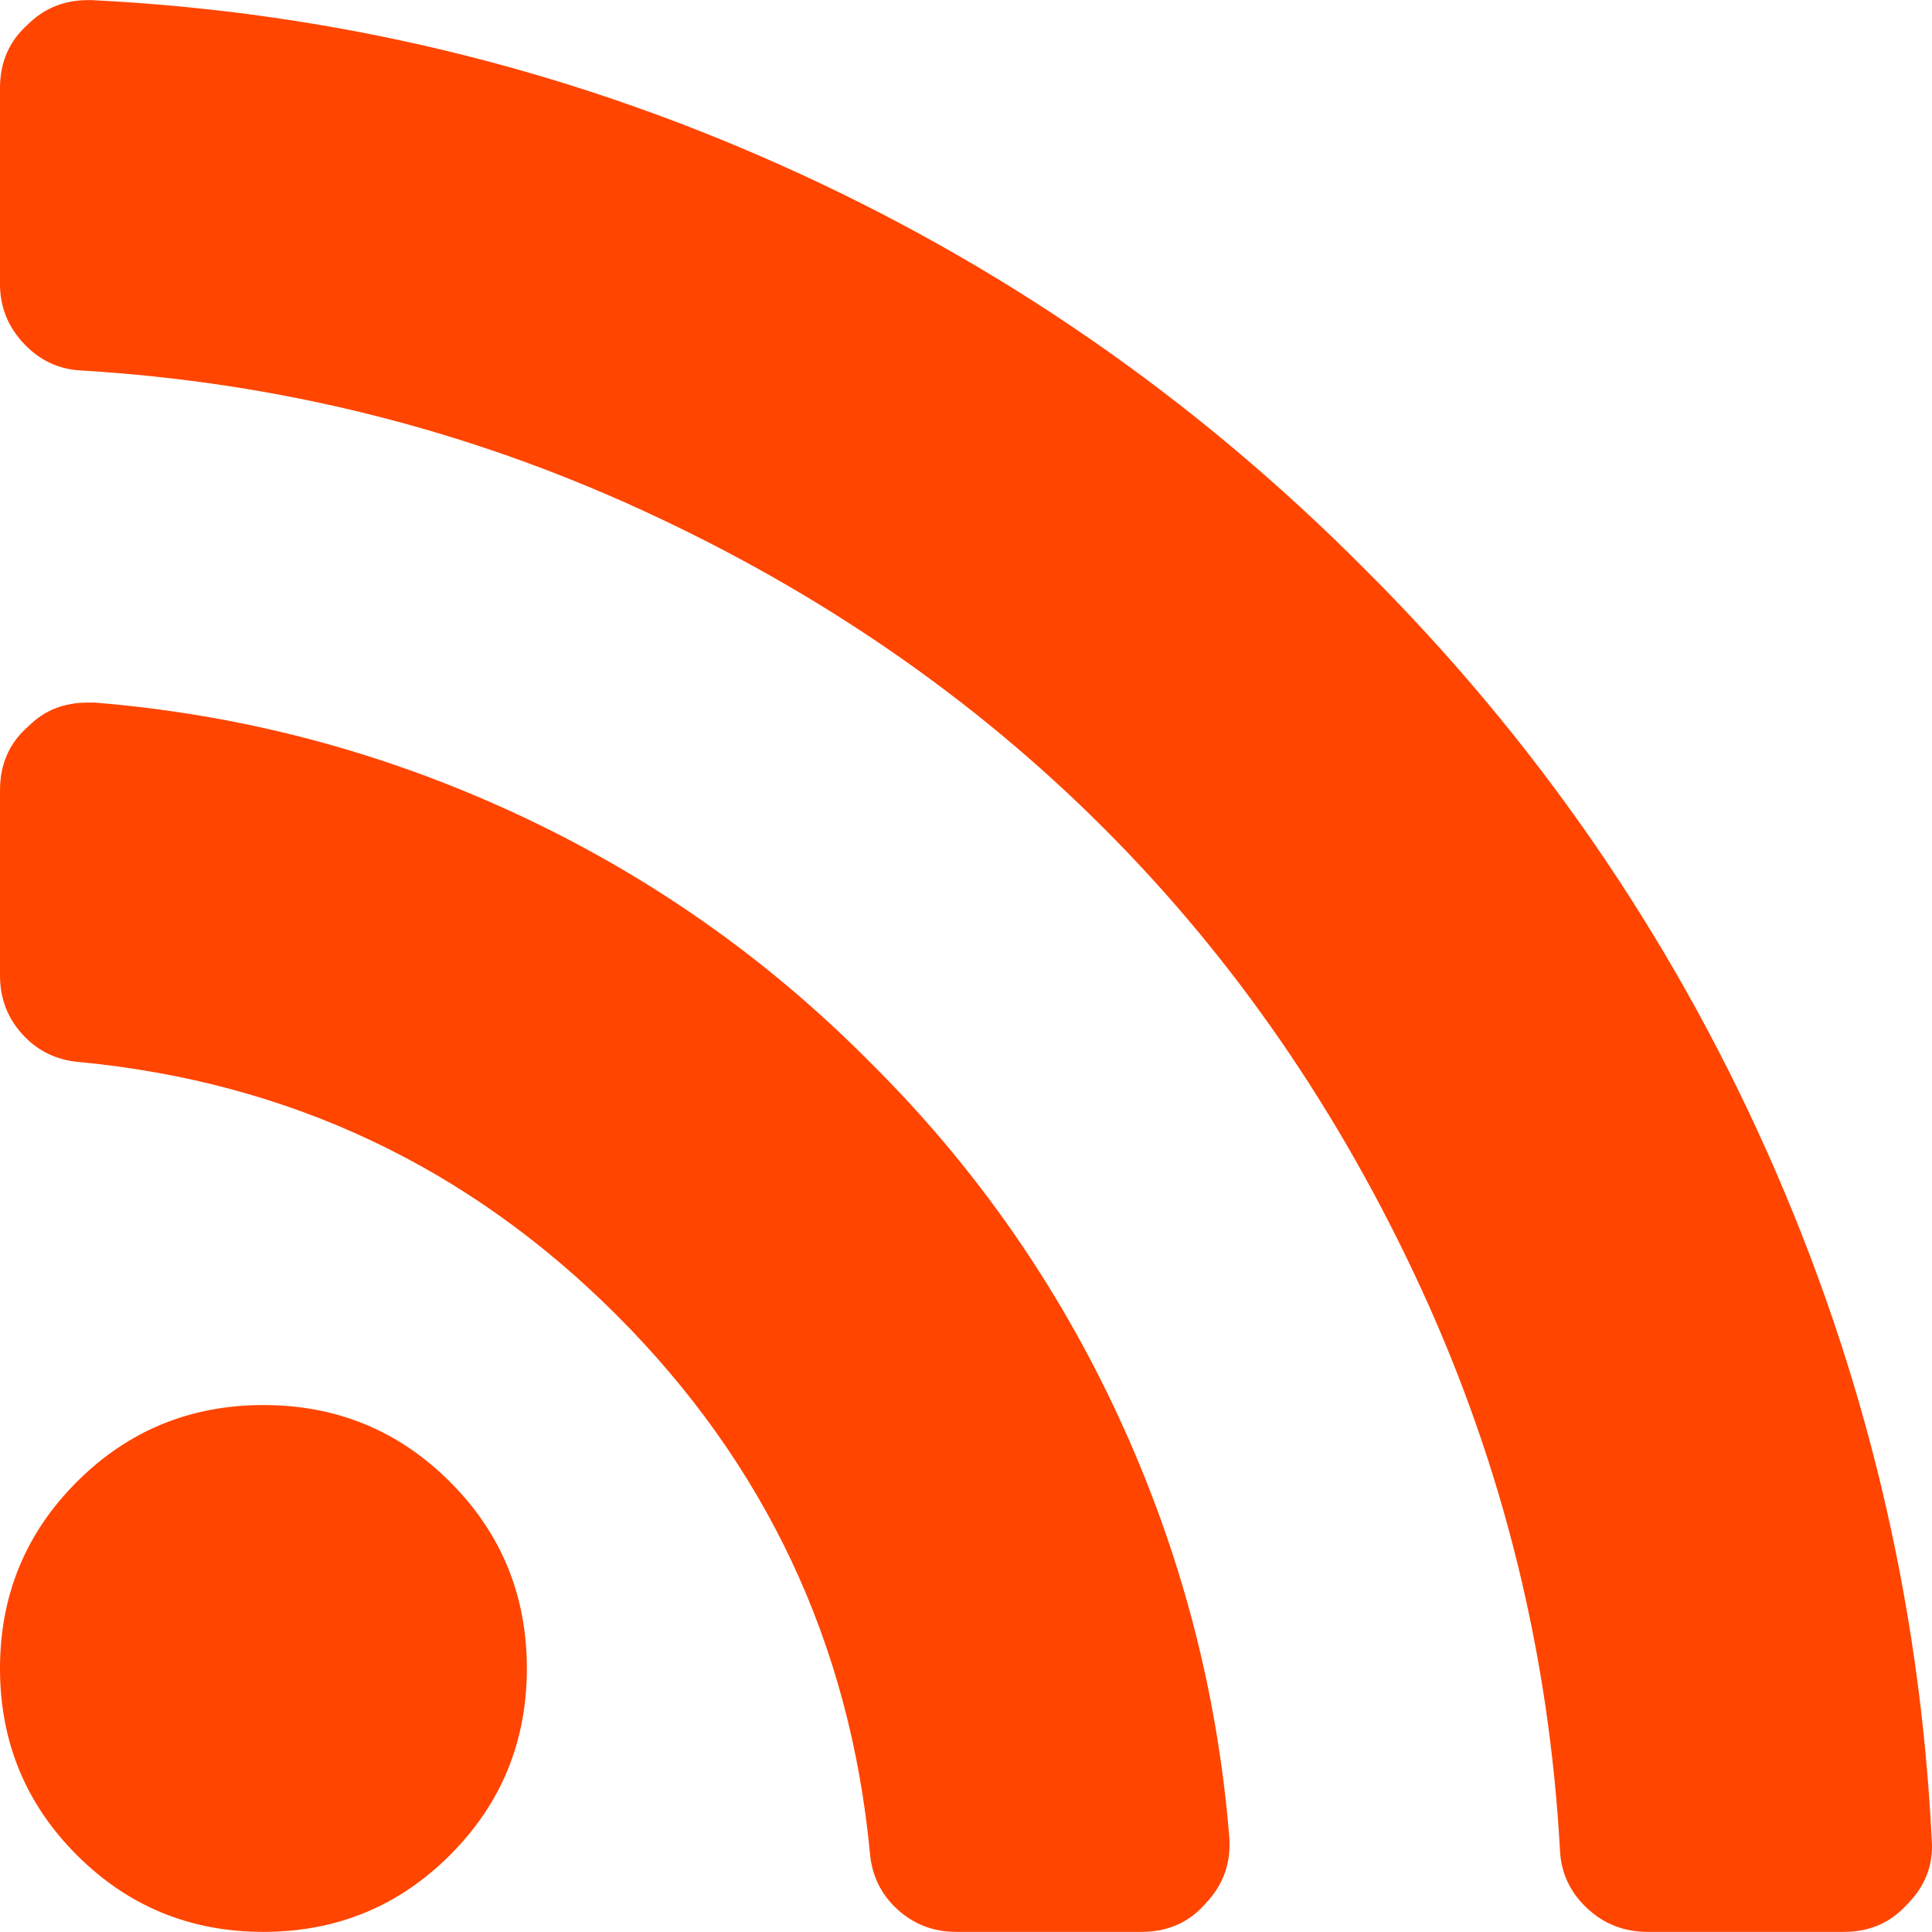
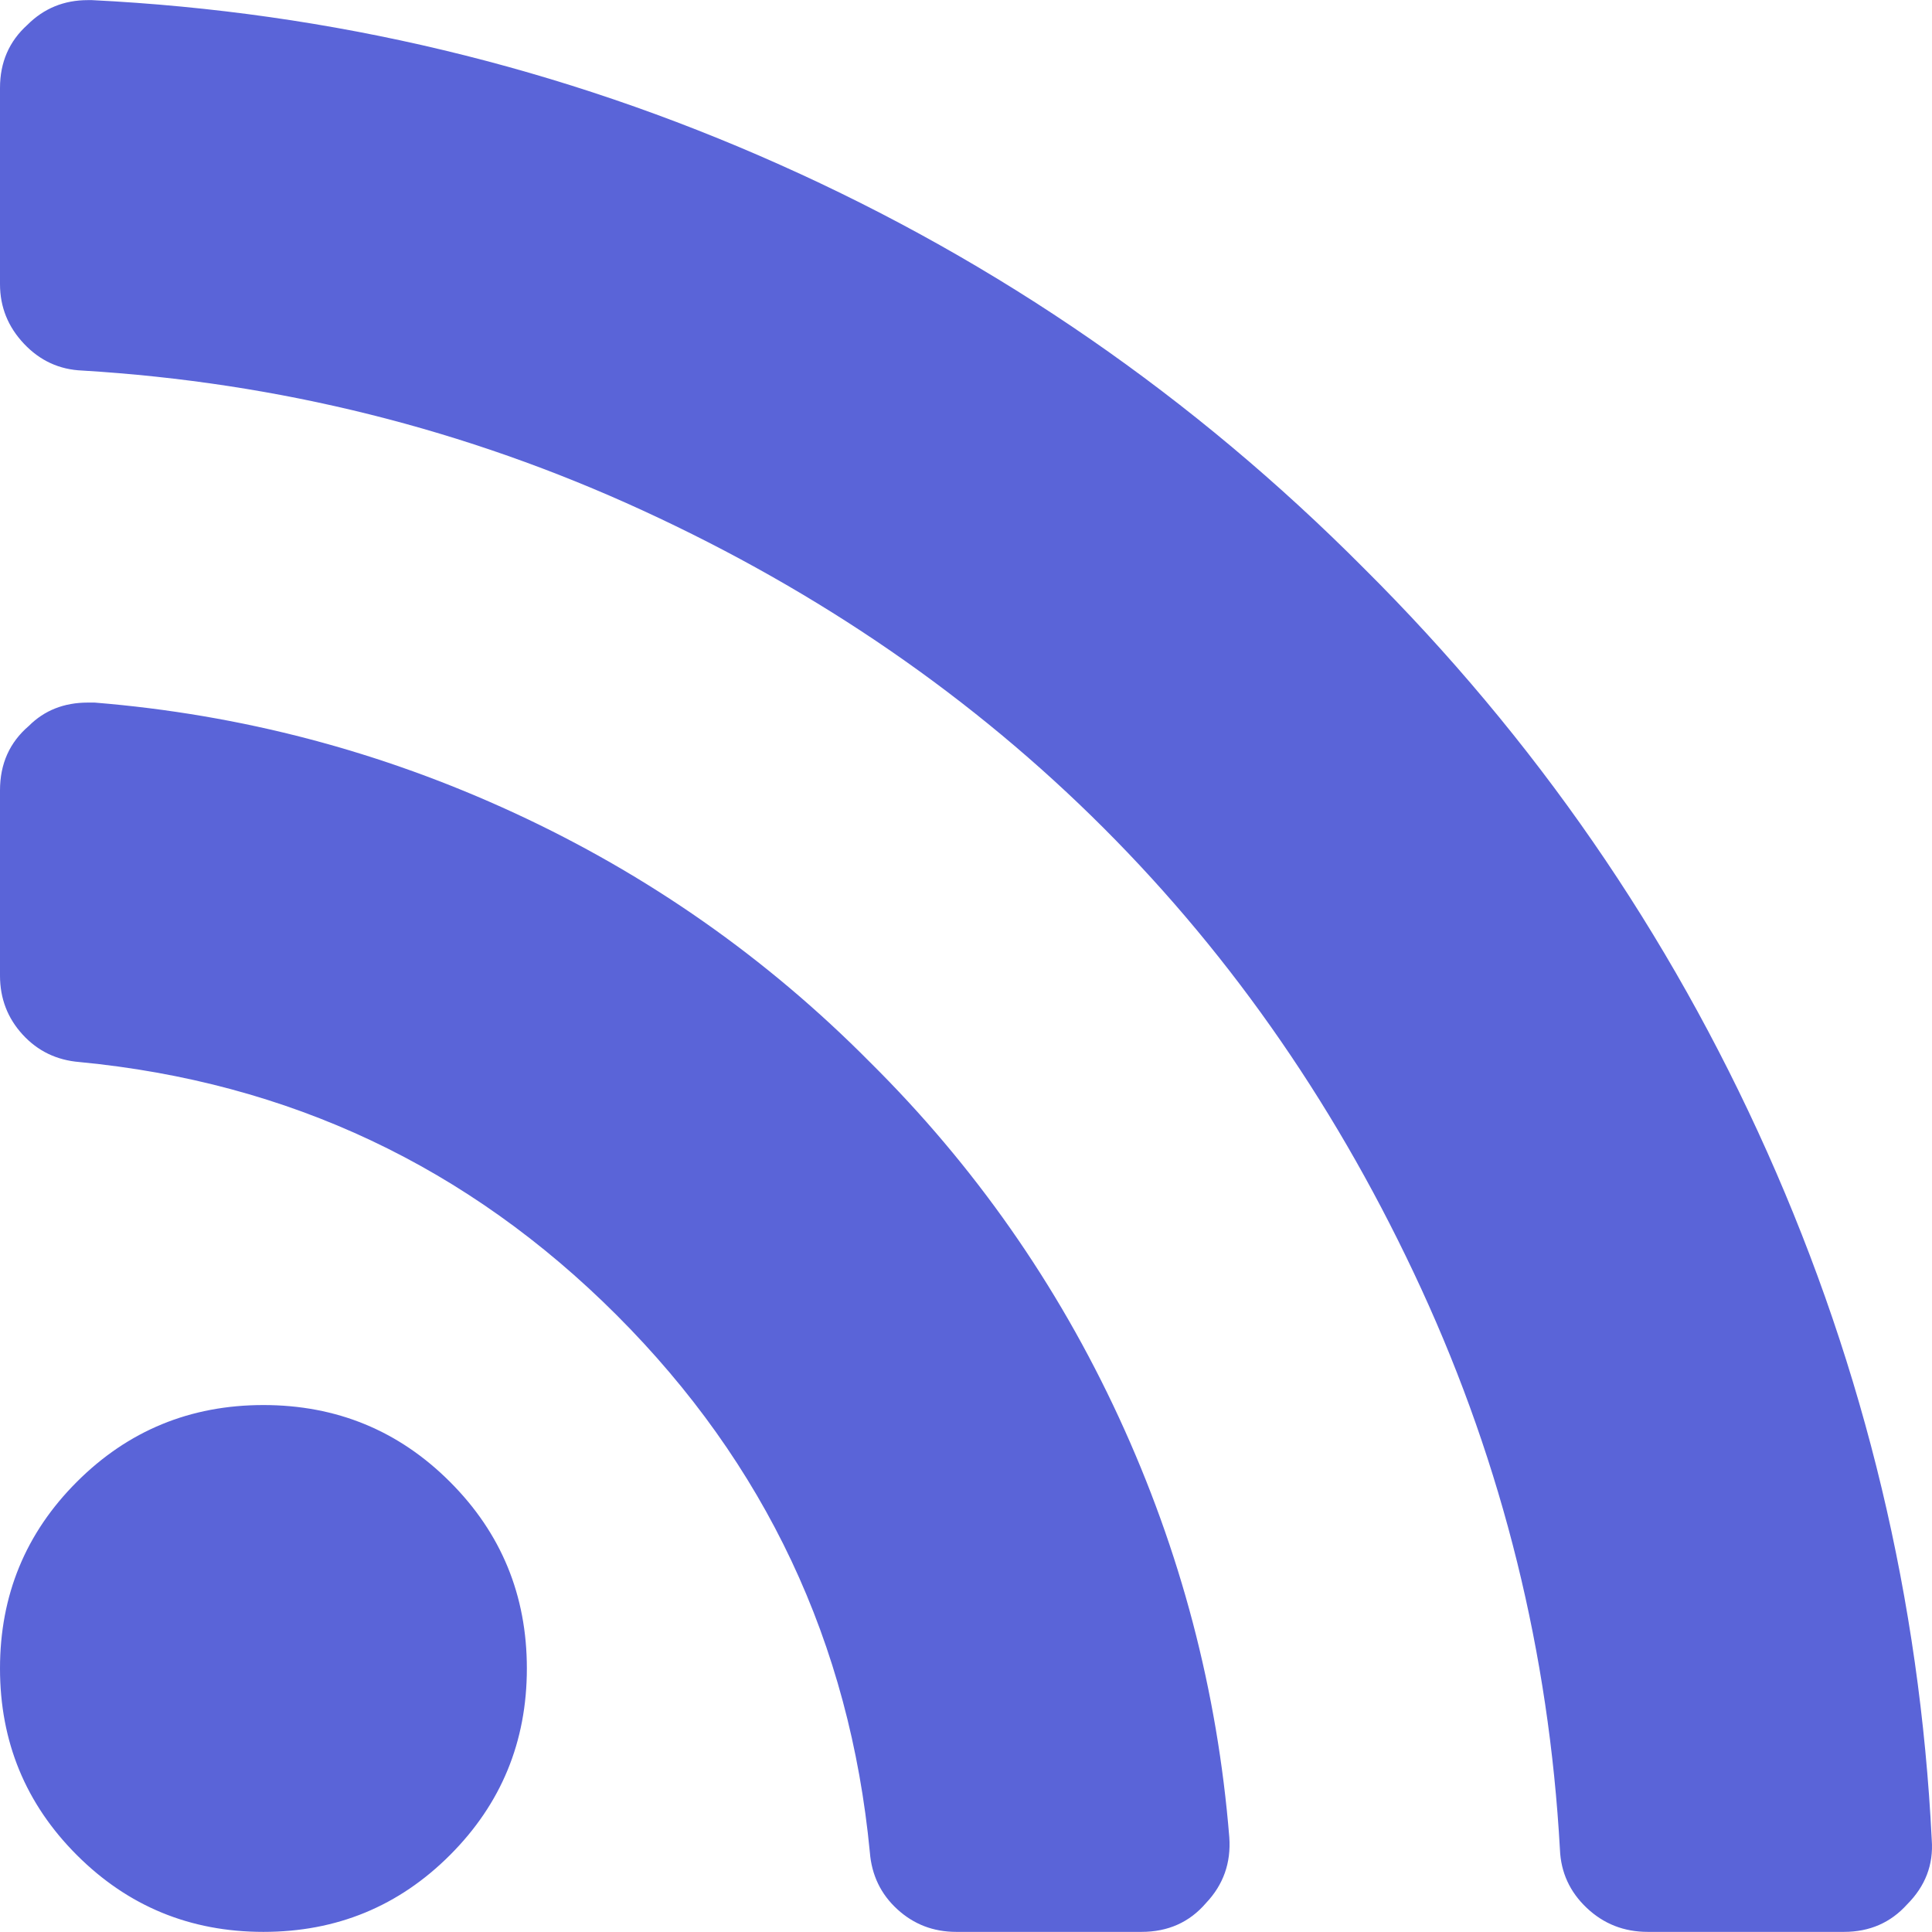
- <svg xmlns="http://www.w3.org/2000/svg" width="100%" height="100%" viewBox="0 0 64 64" version="1.1" xml:space="preserve" style="fill-rule:evenodd;clip-rule:evenodd;stroke-linejoin:round;stroke-miterlimit:1.414;">
-   <path id="path2993" d="M17.453,55.269c0,2.425 -0.849,4.485 -2.546,6.182c-1.696,1.697 -3.757,2.545 -6.181,2.545c-2.424,0 -4.484,-0.848 -6.181,-2.545c-1.697,-1.697 -2.545,-3.757 -2.545,-6.182c0,-2.423 0.848,-4.484 2.545,-6.18c1.697,-1.697 3.757,-2.545 6.181,-2.545c2.424,0 4.485,0.848 6.181,2.545c1.697,1.696 2.546,3.757 2.546,6.18Zm23.269,5.591c0.061,0.849 -0.197,1.575 -0.772,2.181c-0.546,0.637 -1.258,0.955 -2.137,0.955l-6.135,0c-0.757,0 -1.409,-0.25 -1.954,-0.75c-0.546,-0.5 -0.849,-1.129 -0.909,-1.886c-0.667,-6.939 -3.462,-12.869 -8.386,-17.793c-4.924,-4.924 -10.855,-7.72 -17.793,-8.385c-0.758,-0.061 -1.386,-0.364 -1.886,-0.91c-0.5,-0.545 -0.75,-1.197 -0.75,-1.954l0,-6.136c0,-0.879 0.318,-1.59 0.955,-2.135c0.515,-0.515 1.166,-0.773 1.954,-0.773l0.227,0c4.848,0.394 9.484,1.613 13.907,3.658c4.424,2.046 8.348,4.795 11.772,8.25c3.454,3.423 6.204,7.347 8.249,11.771c2.044,4.423 3.265,9.059 3.658,13.907Zm23.27,0.091c0.06,0.818 -0.213,1.53 -0.818,2.136c-0.546,0.606 -1.242,0.909 -2.091,0.909l-6.499,0c-0.788,0 -1.462,-0.265 -2.023,-0.796c-0.56,-0.53 -0.855,-1.173 -0.886,-1.931c-0.363,-6.515 -1.893,-12.703 -4.59,-18.566c-2.697,-5.862 -6.204,-10.953 -10.522,-15.27c-4.318,-4.318 -9.408,-7.826 -15.27,-10.522c-5.864,-2.697 -12.051,-4.242 -18.567,-4.636c-0.757,-0.03 -1.4,-0.325 -1.93,-0.886c-0.53,-0.56 -0.796,-1.219 -0.796,-1.977l0,-6.499c0,-0.849 0.303,-1.546 0.909,-2.091c0.545,-0.545 1.212,-0.818 2,-0.818l0.136,0c7.939,0.394 15.536,2.211 22.793,5.454c7.257,3.242 13.702,7.696 19.338,13.362c5.666,5.635 10.12,12.081 13.362,19.338c3.242,7.258 5.06,14.854 5.454,22.793Z" style="fill:#ff4500;fill-rule:nonzero;" />
+ <svg xmlns="http://www.w3.org/2000/svg" width="100%" height="100%" viewBox="0 0 64 64" version="1.1" xml:space="preserve" style="fill-rule:evenodd;clip-rule:evenodd;stroke-linejoin:round;stroke-miterlimit:2;">
+   <path id="path2993" d="M17.453,55.269c0,2.425 -0.849,4.485 -2.546,6.182c-1.696,1.697 -3.757,2.545 -6.181,2.545c-2.424,0 -4.484,-0.848 -6.181,-2.545c-1.697,-1.697 -2.545,-3.757 -2.545,-6.182c0,-2.423 0.848,-4.484 2.545,-6.18c1.697,-1.697 3.757,-2.545 6.181,-2.545c2.424,0 4.485,0.848 6.181,2.545c1.697,1.696 2.546,3.757 2.546,6.18Zm23.269,5.591c0.061,0.849 -0.197,1.575 -0.772,2.181c-0.546,0.637 -1.258,0.955 -2.137,0.955l-6.135,0c-0.757,0 -1.409,-0.25 -1.954,-0.75c-0.546,-0.5 -0.849,-1.129 -0.909,-1.886c-0.667,-6.939 -3.462,-12.869 -8.386,-17.793c-4.924,-4.924 -10.855,-7.72 -17.793,-8.385c-0.758,-0.061 -1.386,-0.364 -1.886,-0.91c-0.5,-0.545 -0.75,-1.197 -0.75,-1.954l0,-6.136c0,-0.879 0.318,-1.59 0.955,-2.135c0.515,-0.515 1.166,-0.773 1.954,-0.773l0.227,0c4.848,0.394 9.484,1.613 13.907,3.658c4.424,2.046 8.348,4.795 11.772,8.25c3.454,3.423 6.204,7.347 8.249,11.771c2.044,4.423 3.265,9.059 3.658,13.907Zm23.27,0.091c0.06,0.818 -0.213,1.53 -0.818,2.136c-0.546,0.606 -1.242,0.909 -2.091,0.909l-6.499,0c-0.788,0 -1.462,-0.265 -2.023,-0.796c-0.56,-0.53 -0.855,-1.173 -0.886,-1.931c-0.363,-6.515 -1.893,-12.703 -4.59,-18.566c-2.697,-5.862 -6.204,-10.953 -10.522,-15.27c-4.318,-4.318 -9.408,-7.826 -15.27,-10.522c-5.864,-2.697 -12.051,-4.242 -18.567,-4.636c-0.757,-0.03 -1.4,-0.325 -1.93,-0.886c-0.53,-0.56 -0.796,-1.219 -0.796,-1.977l0,-6.499c0,-0.849 0.303,-1.546 0.909,-2.091c0.545,-0.545 1.212,-0.818 2,-0.818l0.136,0c7.939,0.394 15.536,2.211 22.793,5.454c7.257,3.242 13.702,7.696 19.338,13.362c5.666,5.635 10.12,12.081 13.362,19.338c3.242,7.258 5.06,14.854 5.454,22.793Z" style="fill:#5a64d8;fill-rule:nonzero;" />
</svg>
